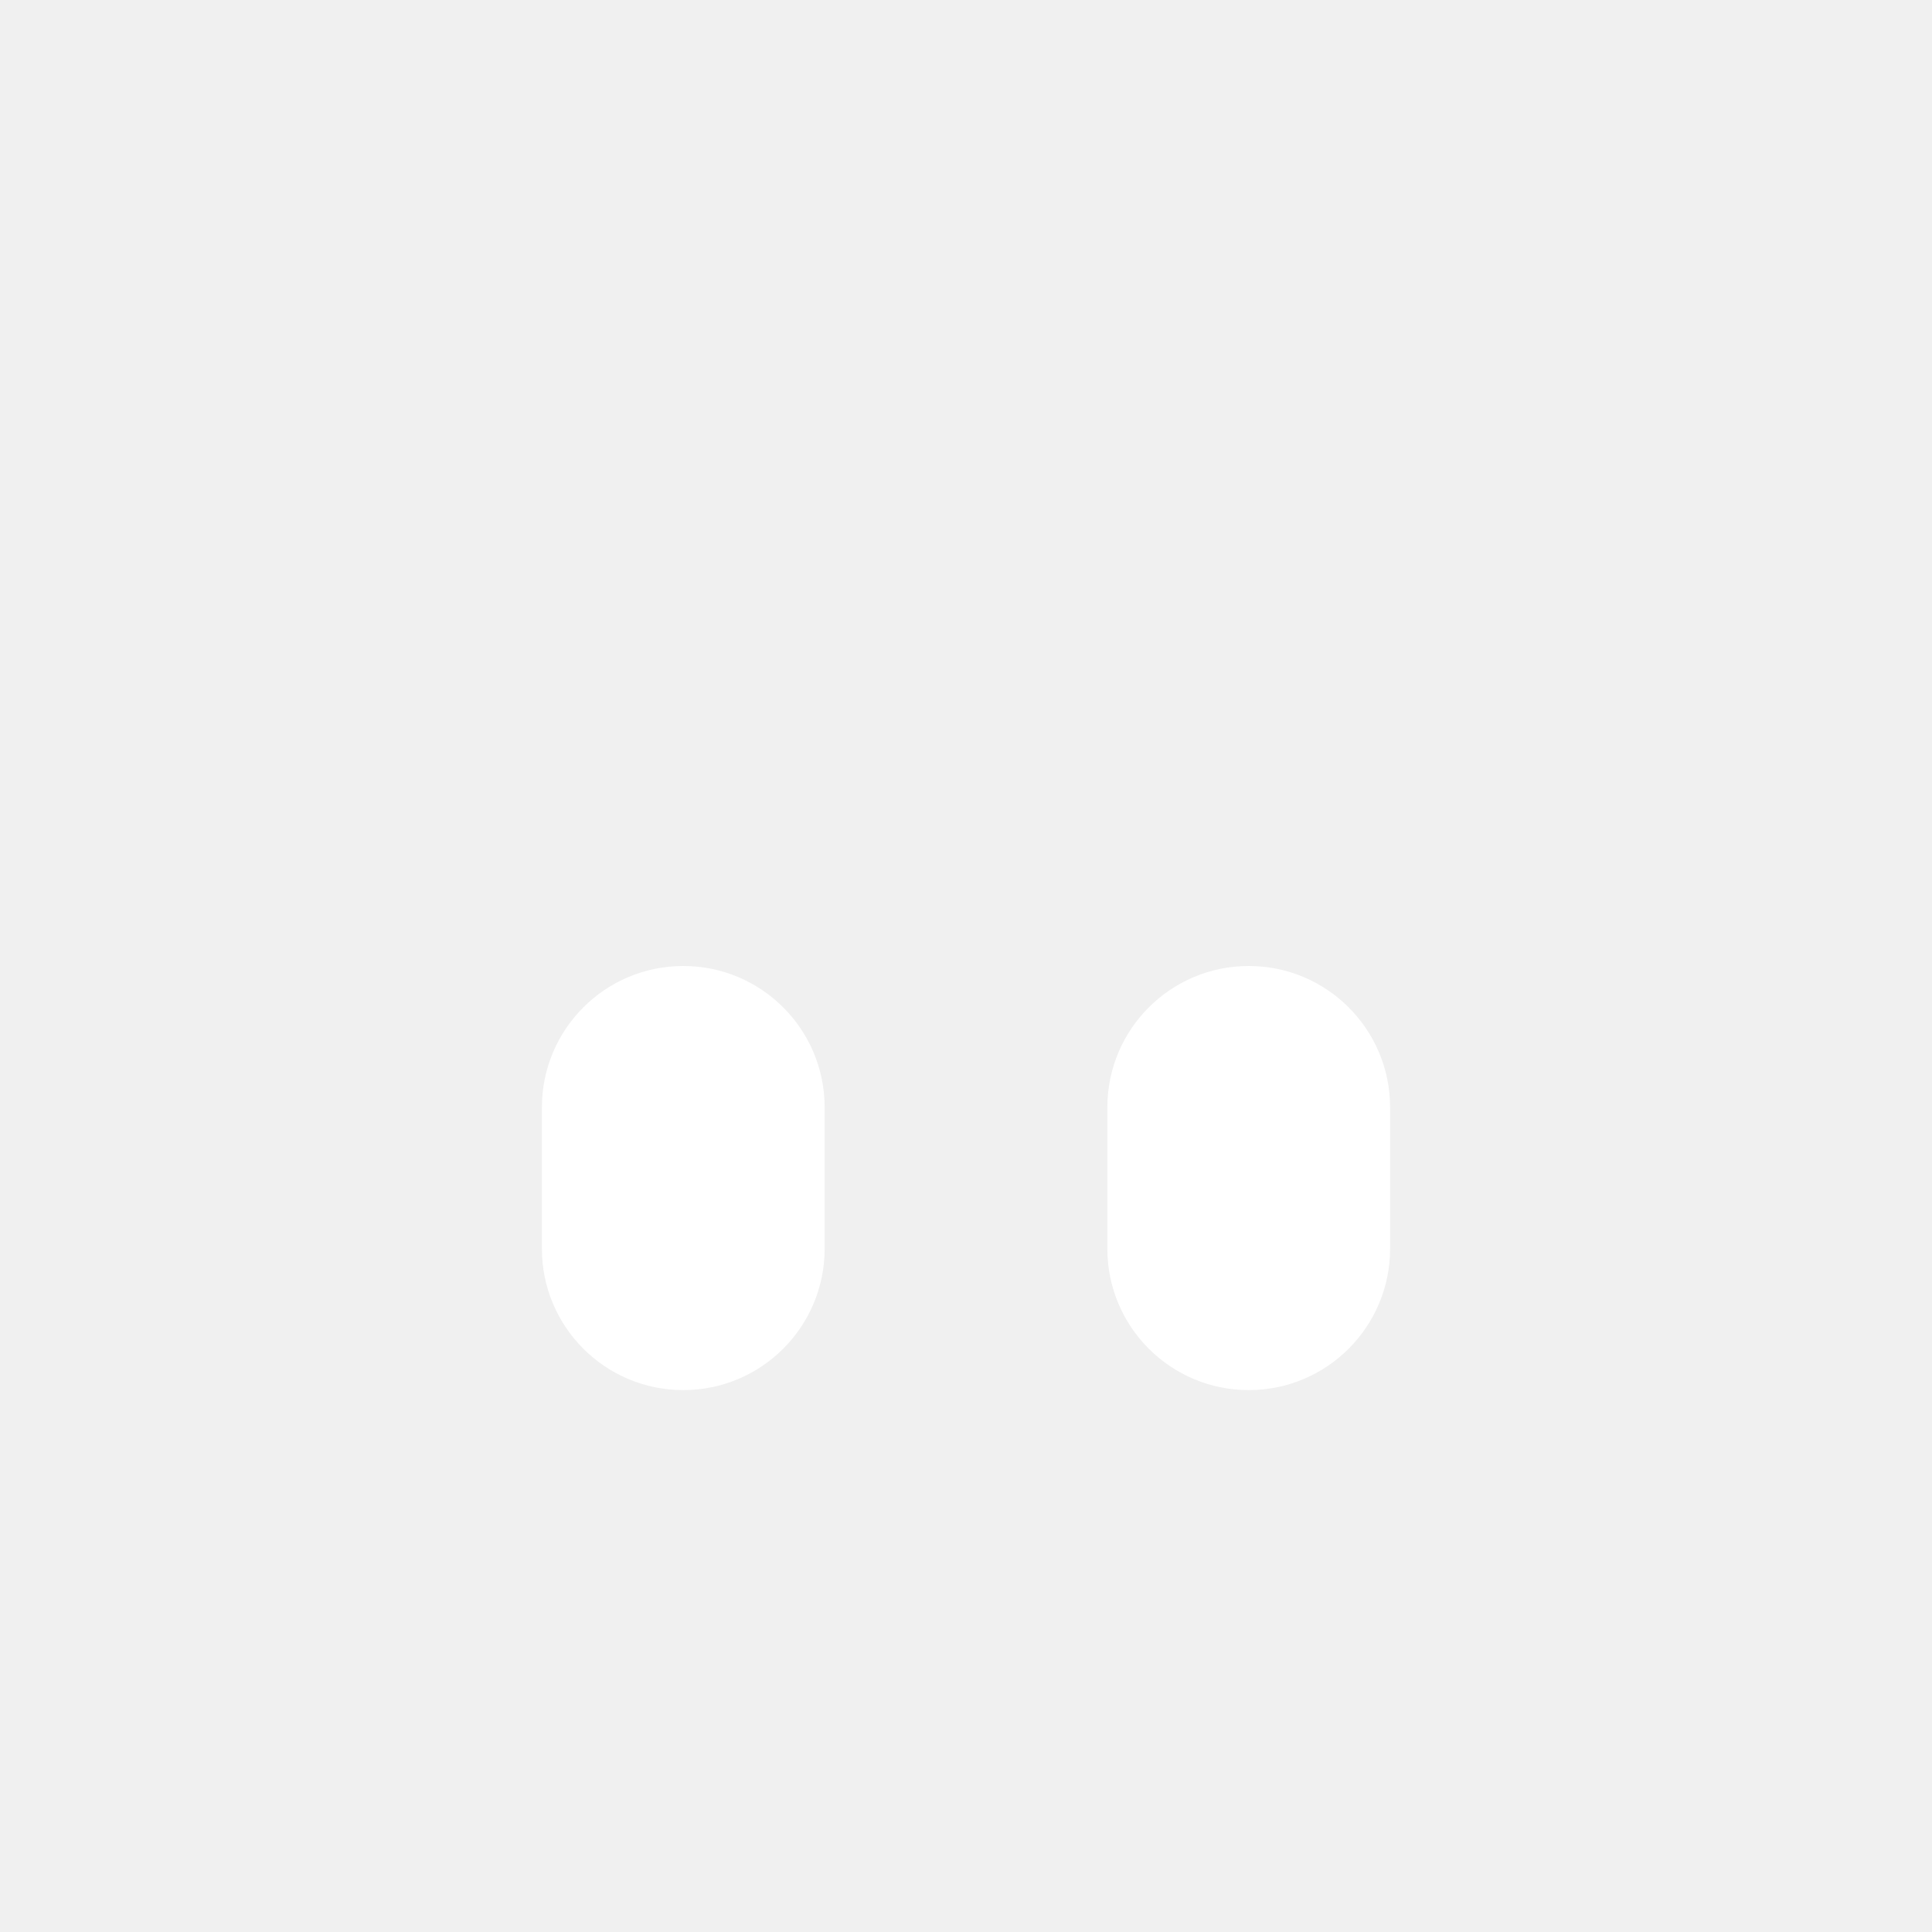
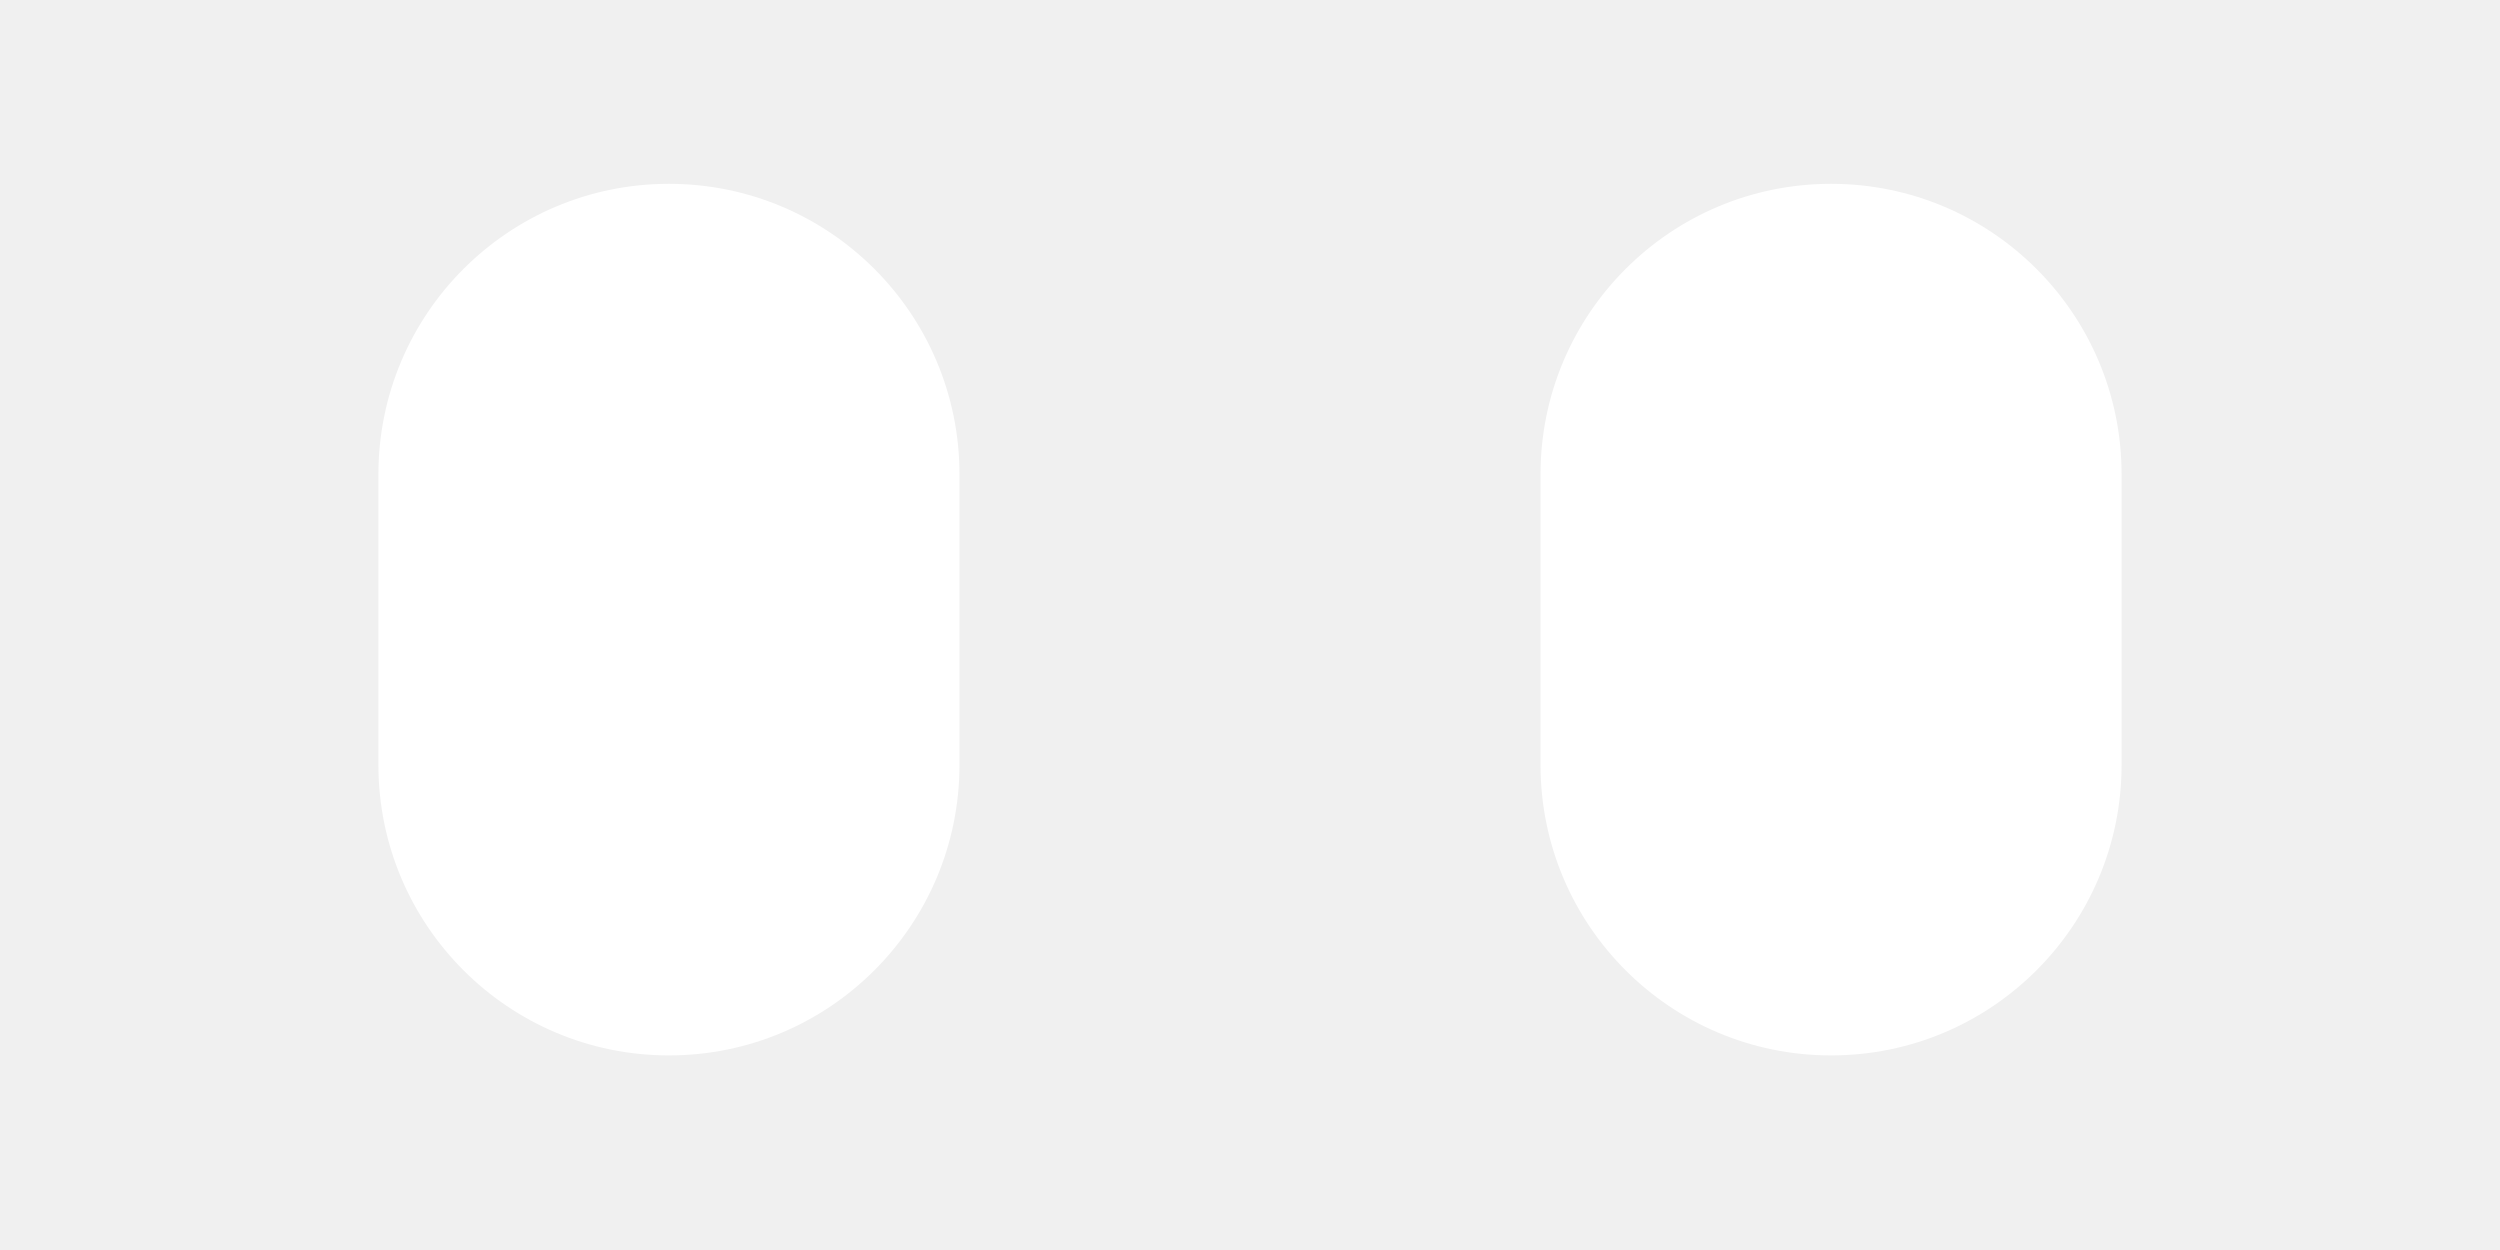
- <svg xmlns="http://www.w3.org/2000/svg" width="1080" height="1080" viewBox="0 0 1080 1080" fill="none">
+ <svg xmlns="http://www.w3.org/2000/svg" width="480" height="240" viewBox="200 540 680 240" fill="none">
  <rect x="619.023" y="540" width="158.049" height="237.073" rx="79.024" fill="white" />
  <rect x="302.928" y="540" width="158.049" height="237.073" rx="79.024" fill="white" />
</svg>
